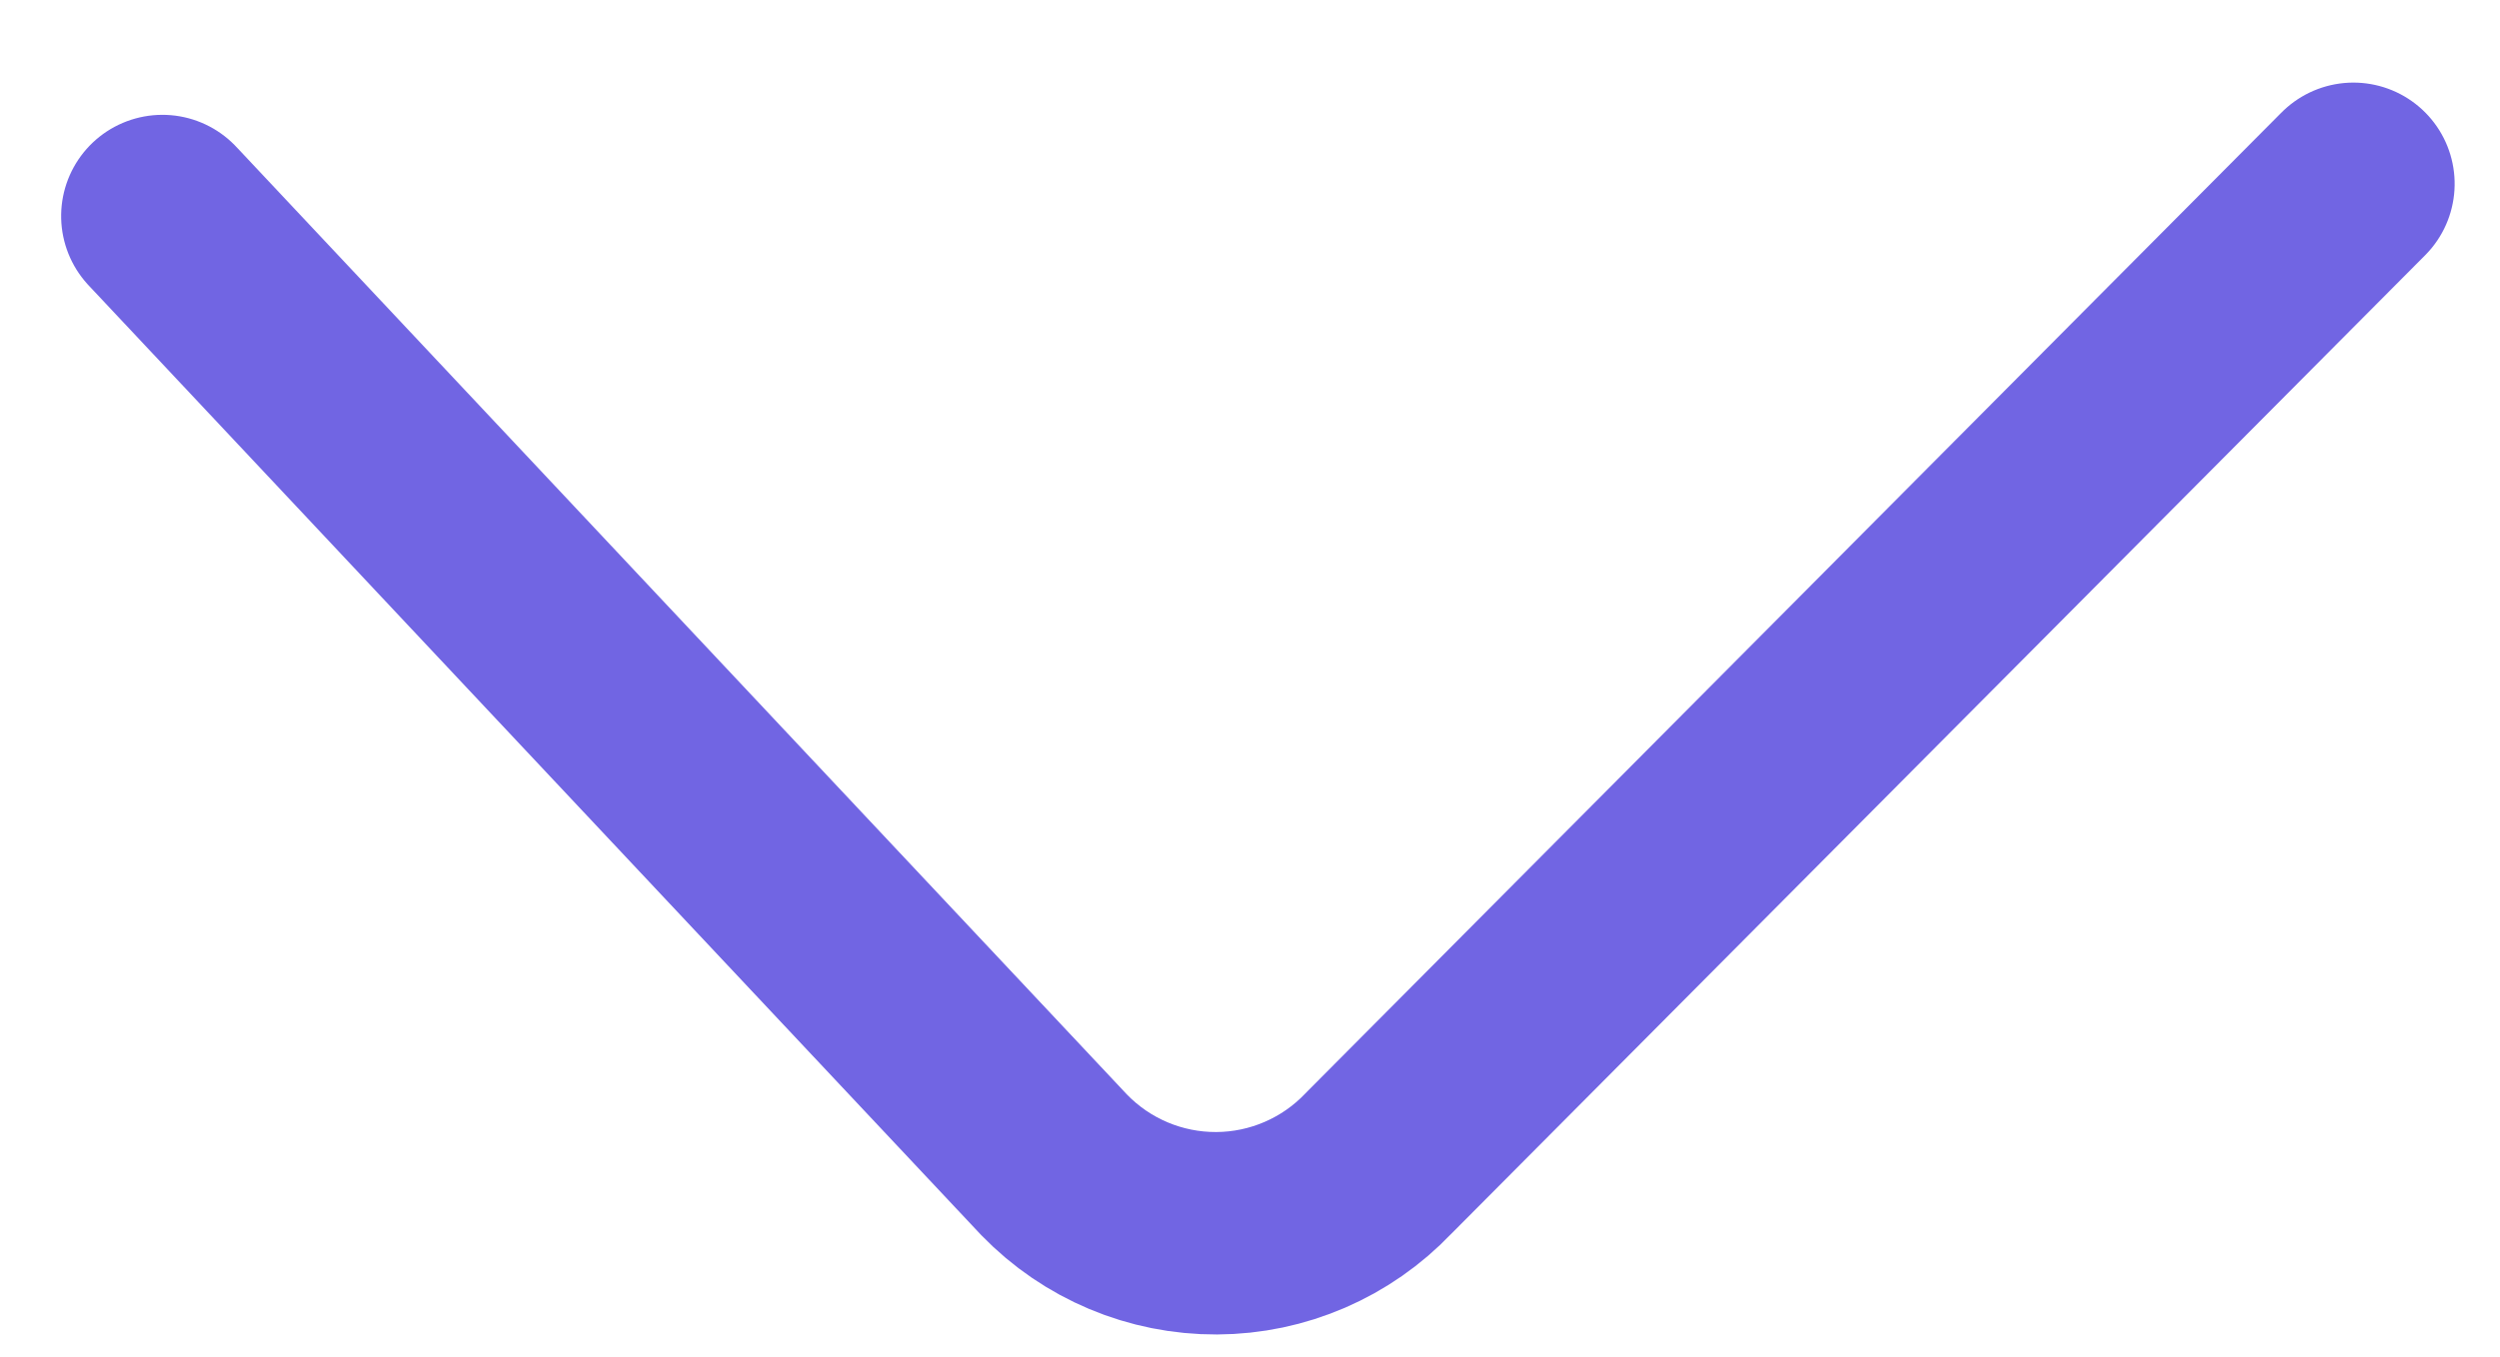
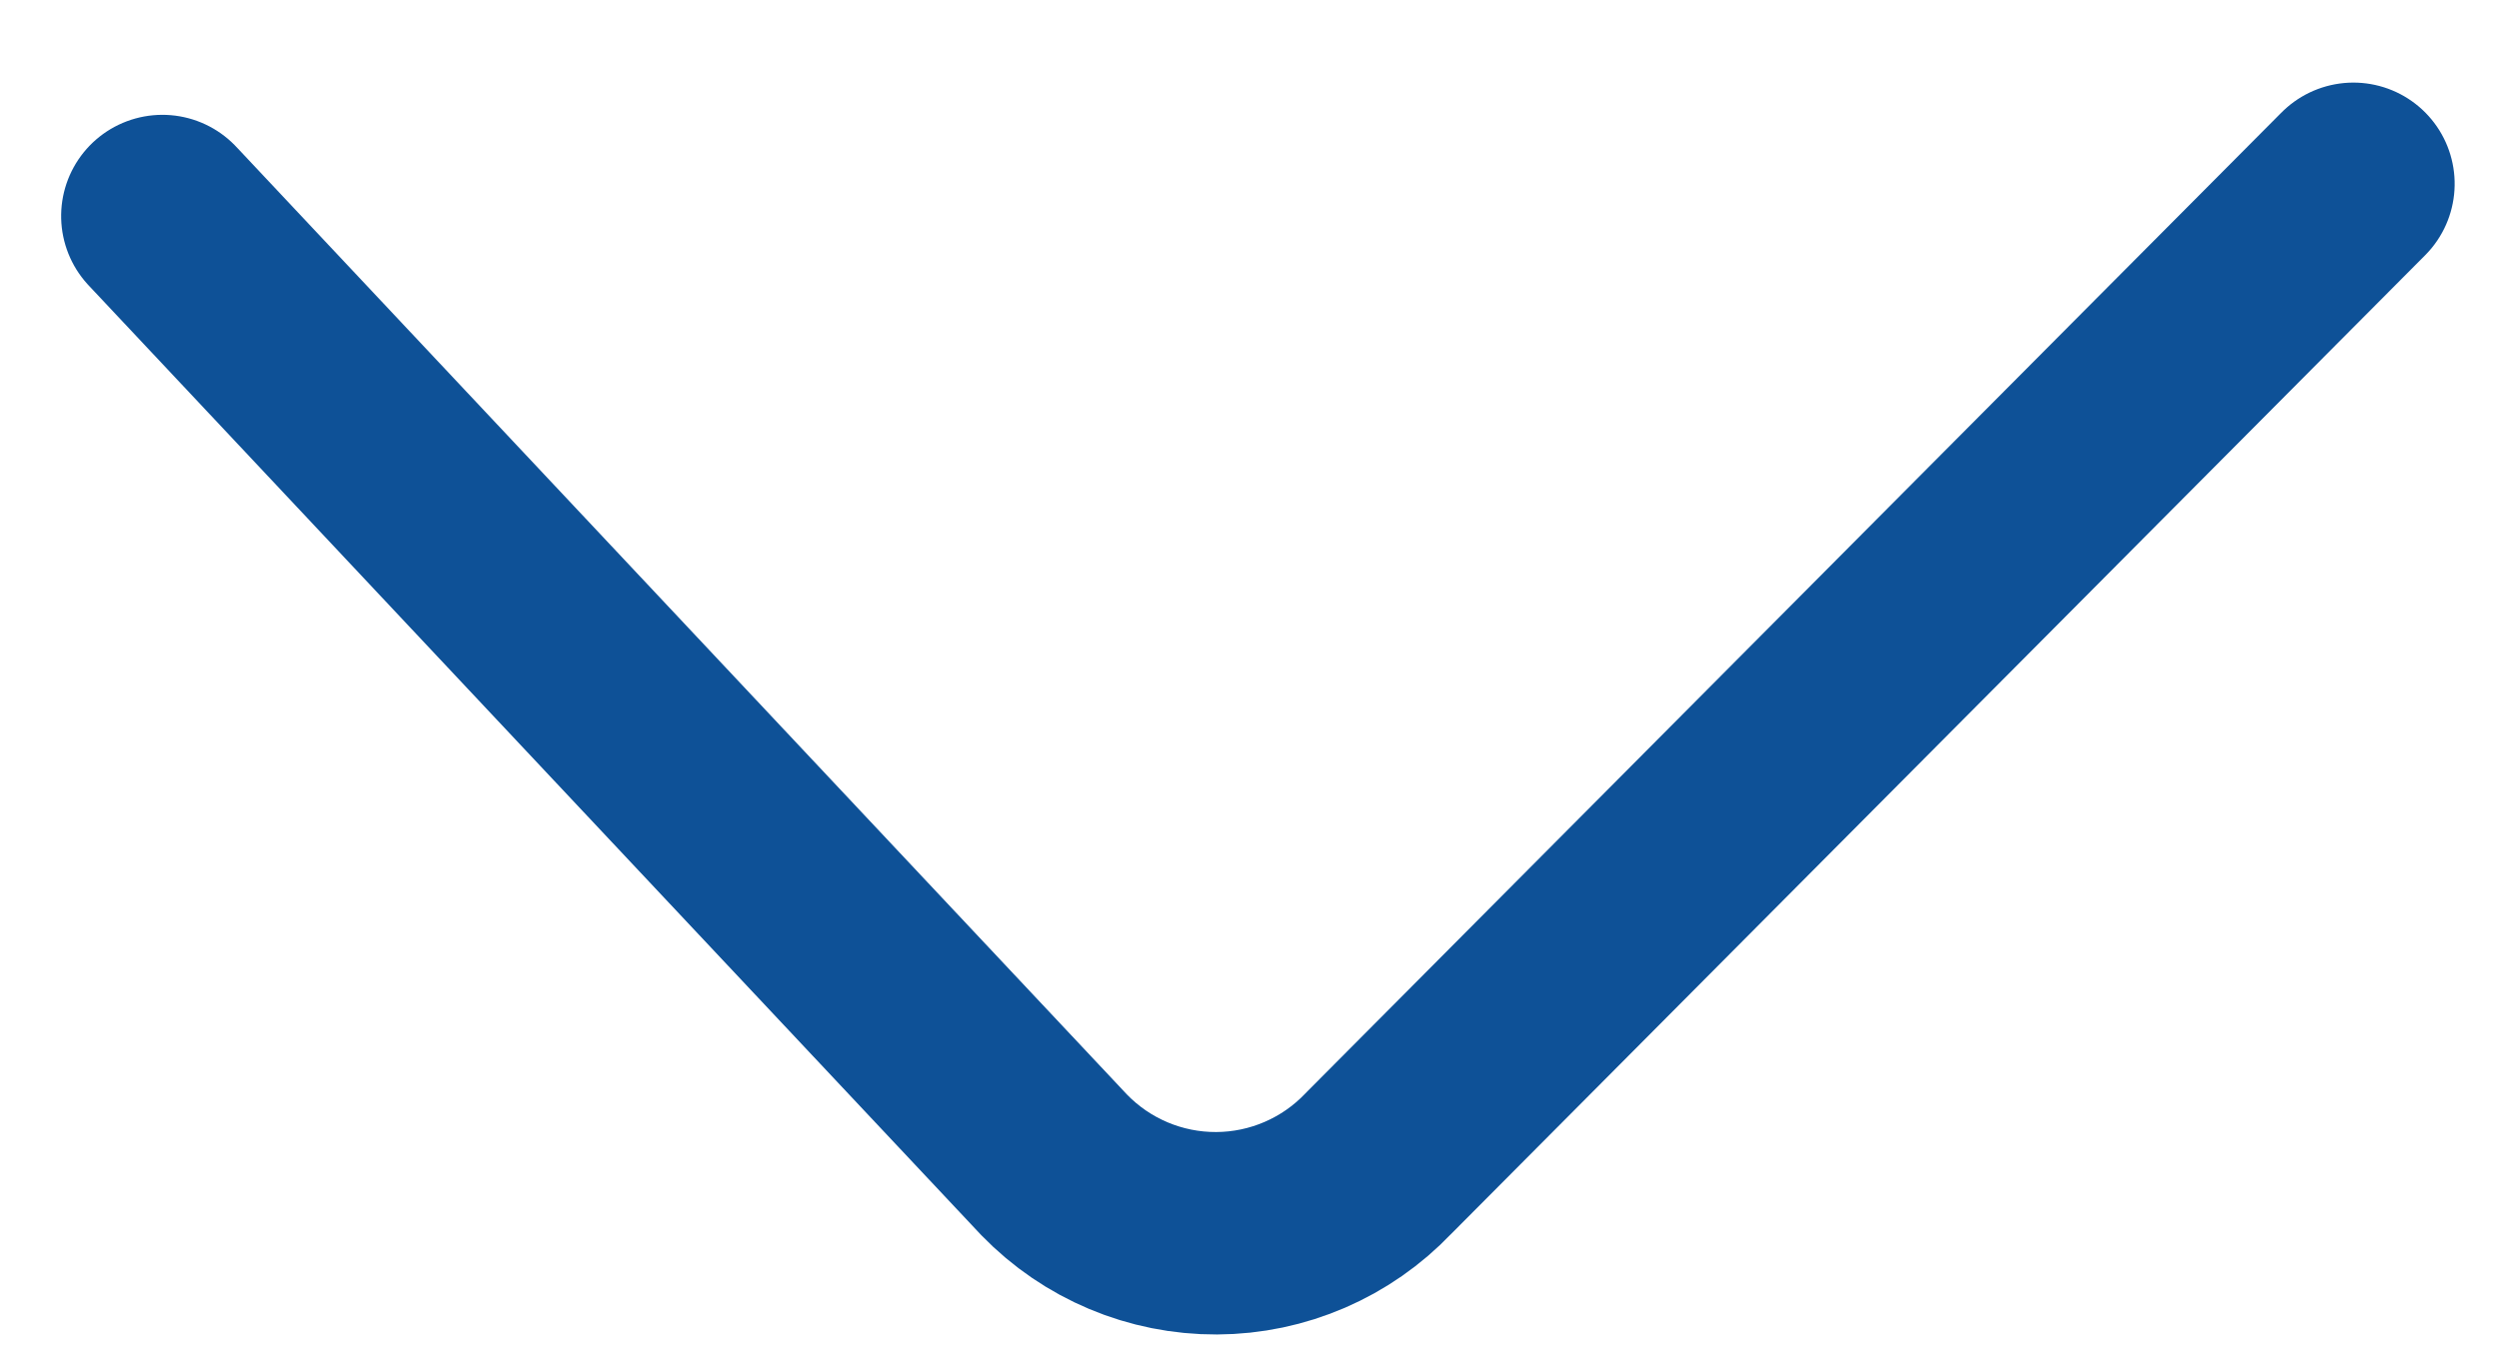
<svg xmlns="http://www.w3.org/2000/svg" width="18.51" height="10.05" viewBox="0 0 18.51 10.05">
-   <path id="Path_50202" data-name="Path 50202" d="M.014,7.936,7.107.553A1.665,1.665,0,0,1,9.509.5l6.727,6.914" transform="translate(17.307 9.297) rotate(-179)" fill="none" stroke="#7165e3" stroke-linecap="round" stroke-linejoin="bevel" stroke-width="1.5" />
+   <path id="Path_50202" data-name="Path 50202" d="M.014,7.936,7.107.553A1.665,1.665,0,0,1,9.509.5l6.727,6.914" transform="translate(17.307 9.297) rotate(-179)" fill="none" stroke="#0e5197" stroke-linecap="round" stroke-linejoin="bevel" stroke-width="1.5" />
</svg>
